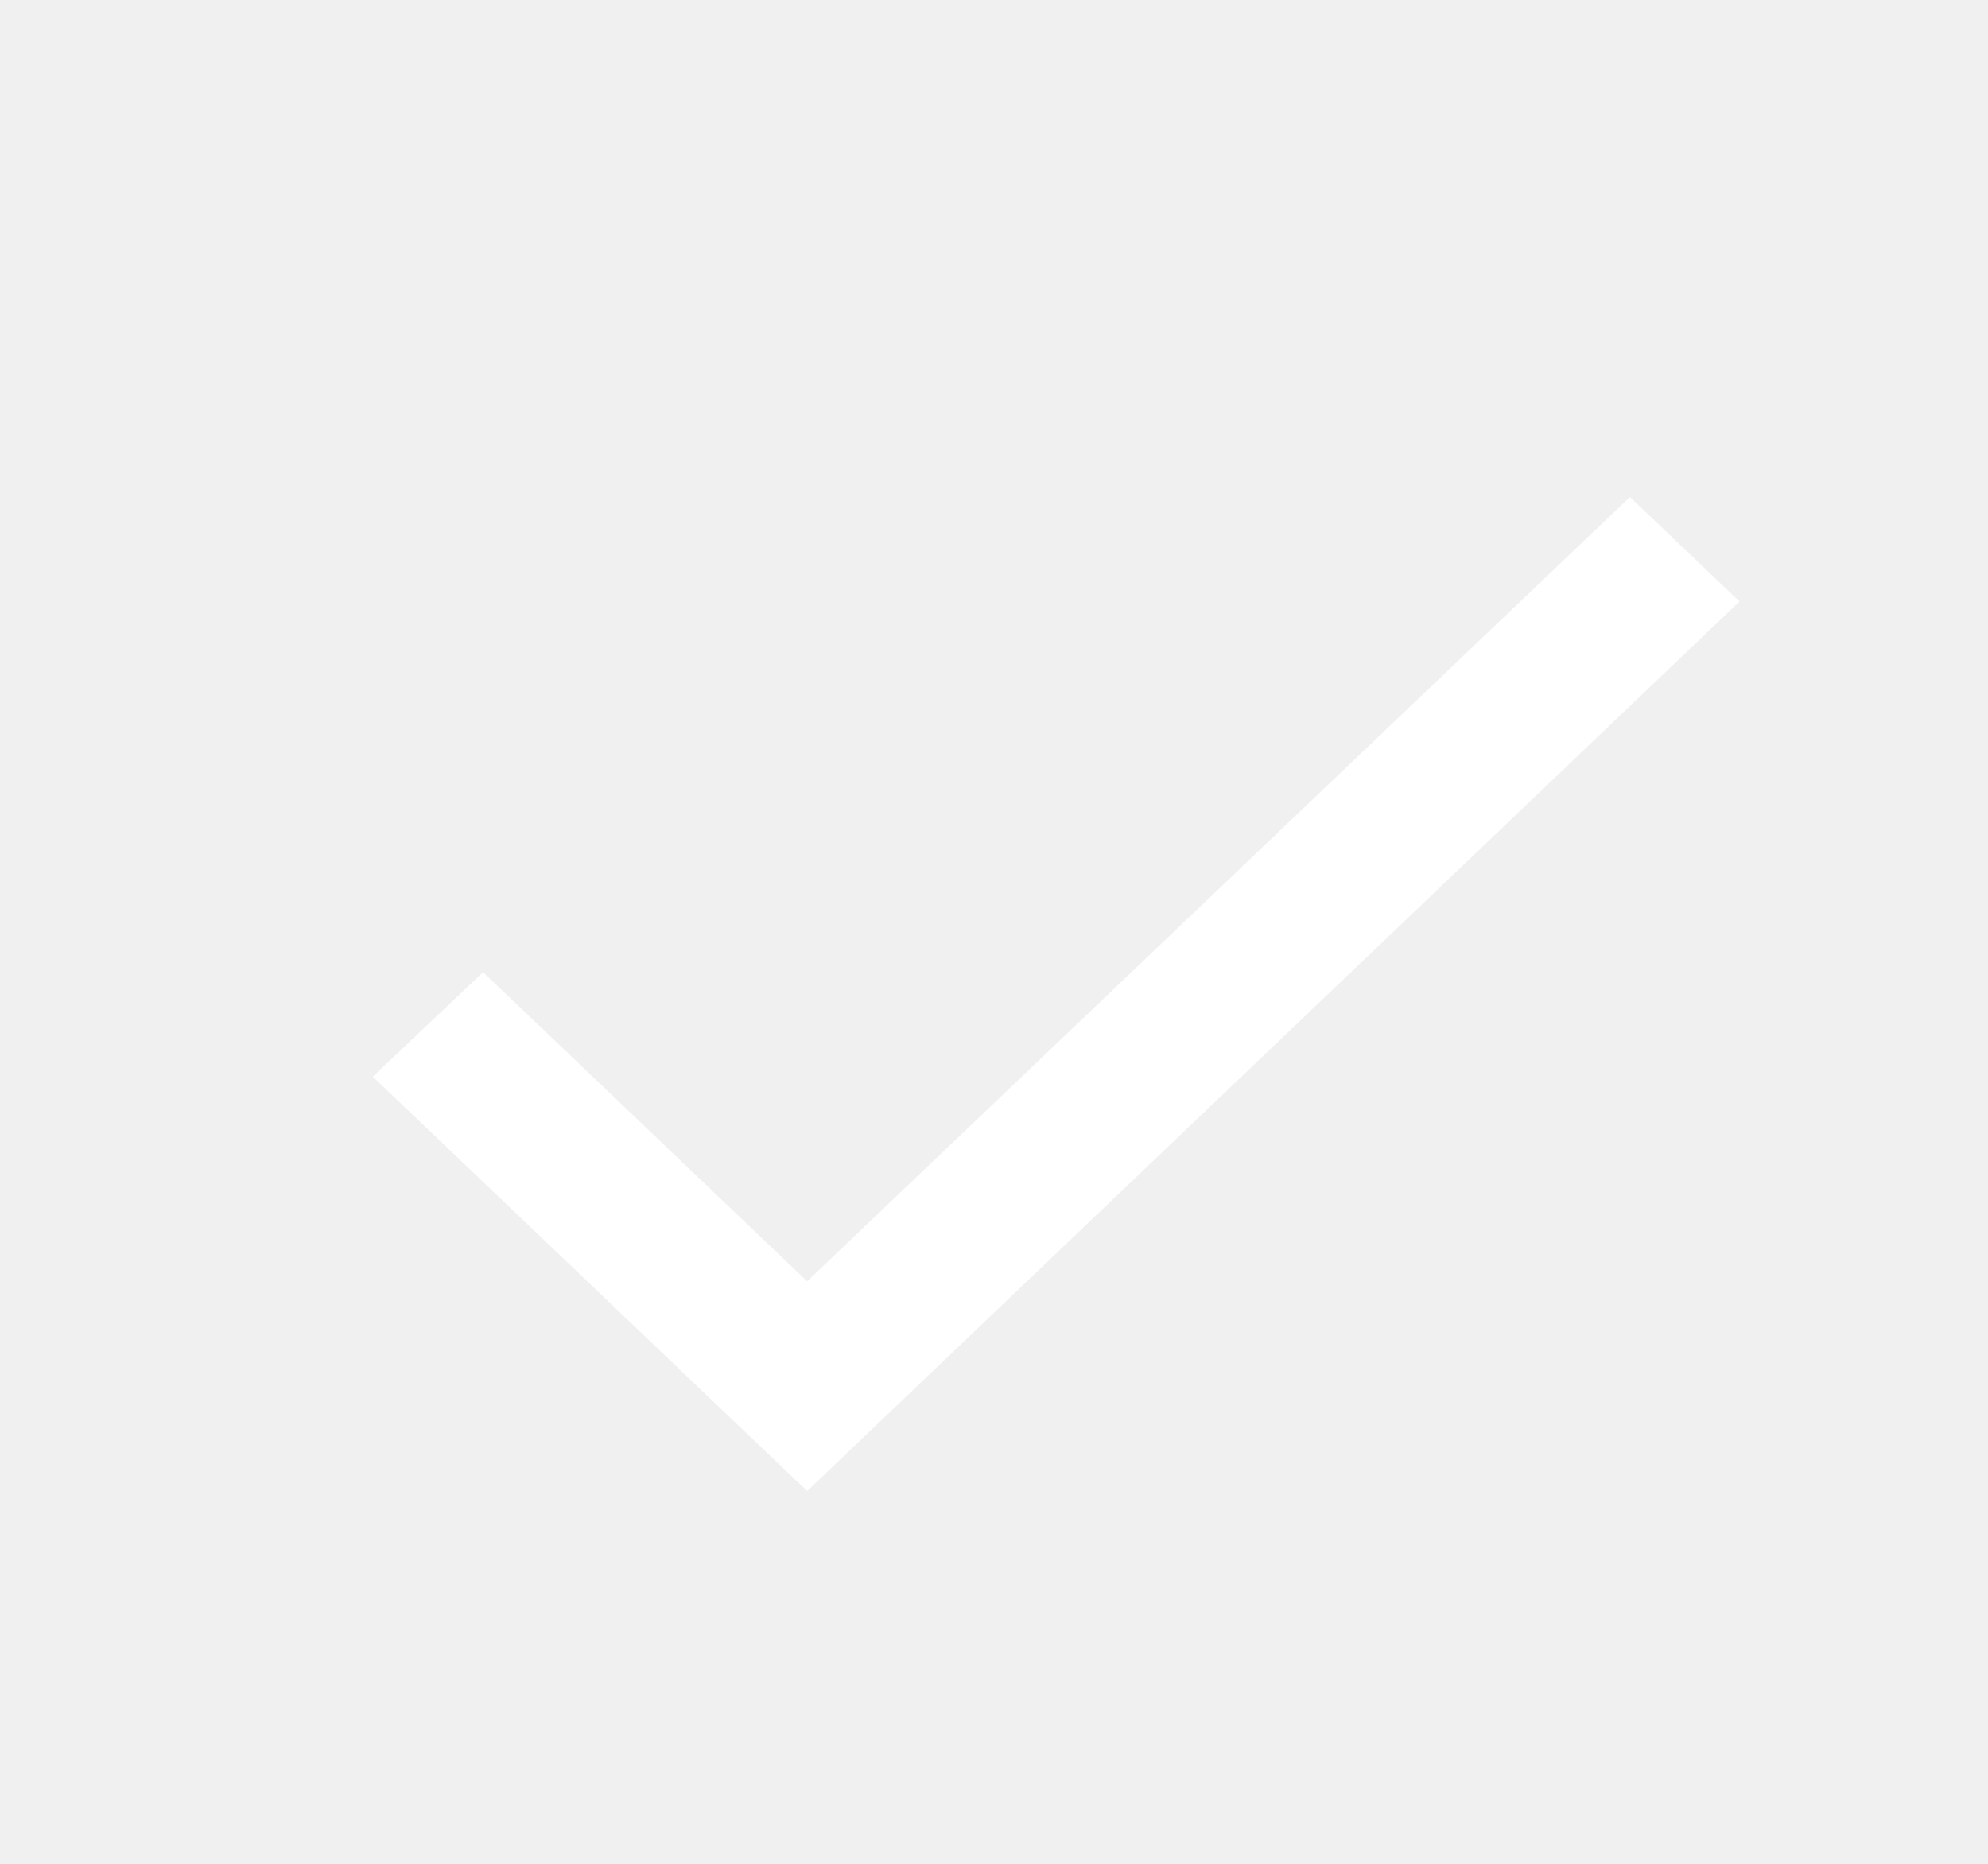
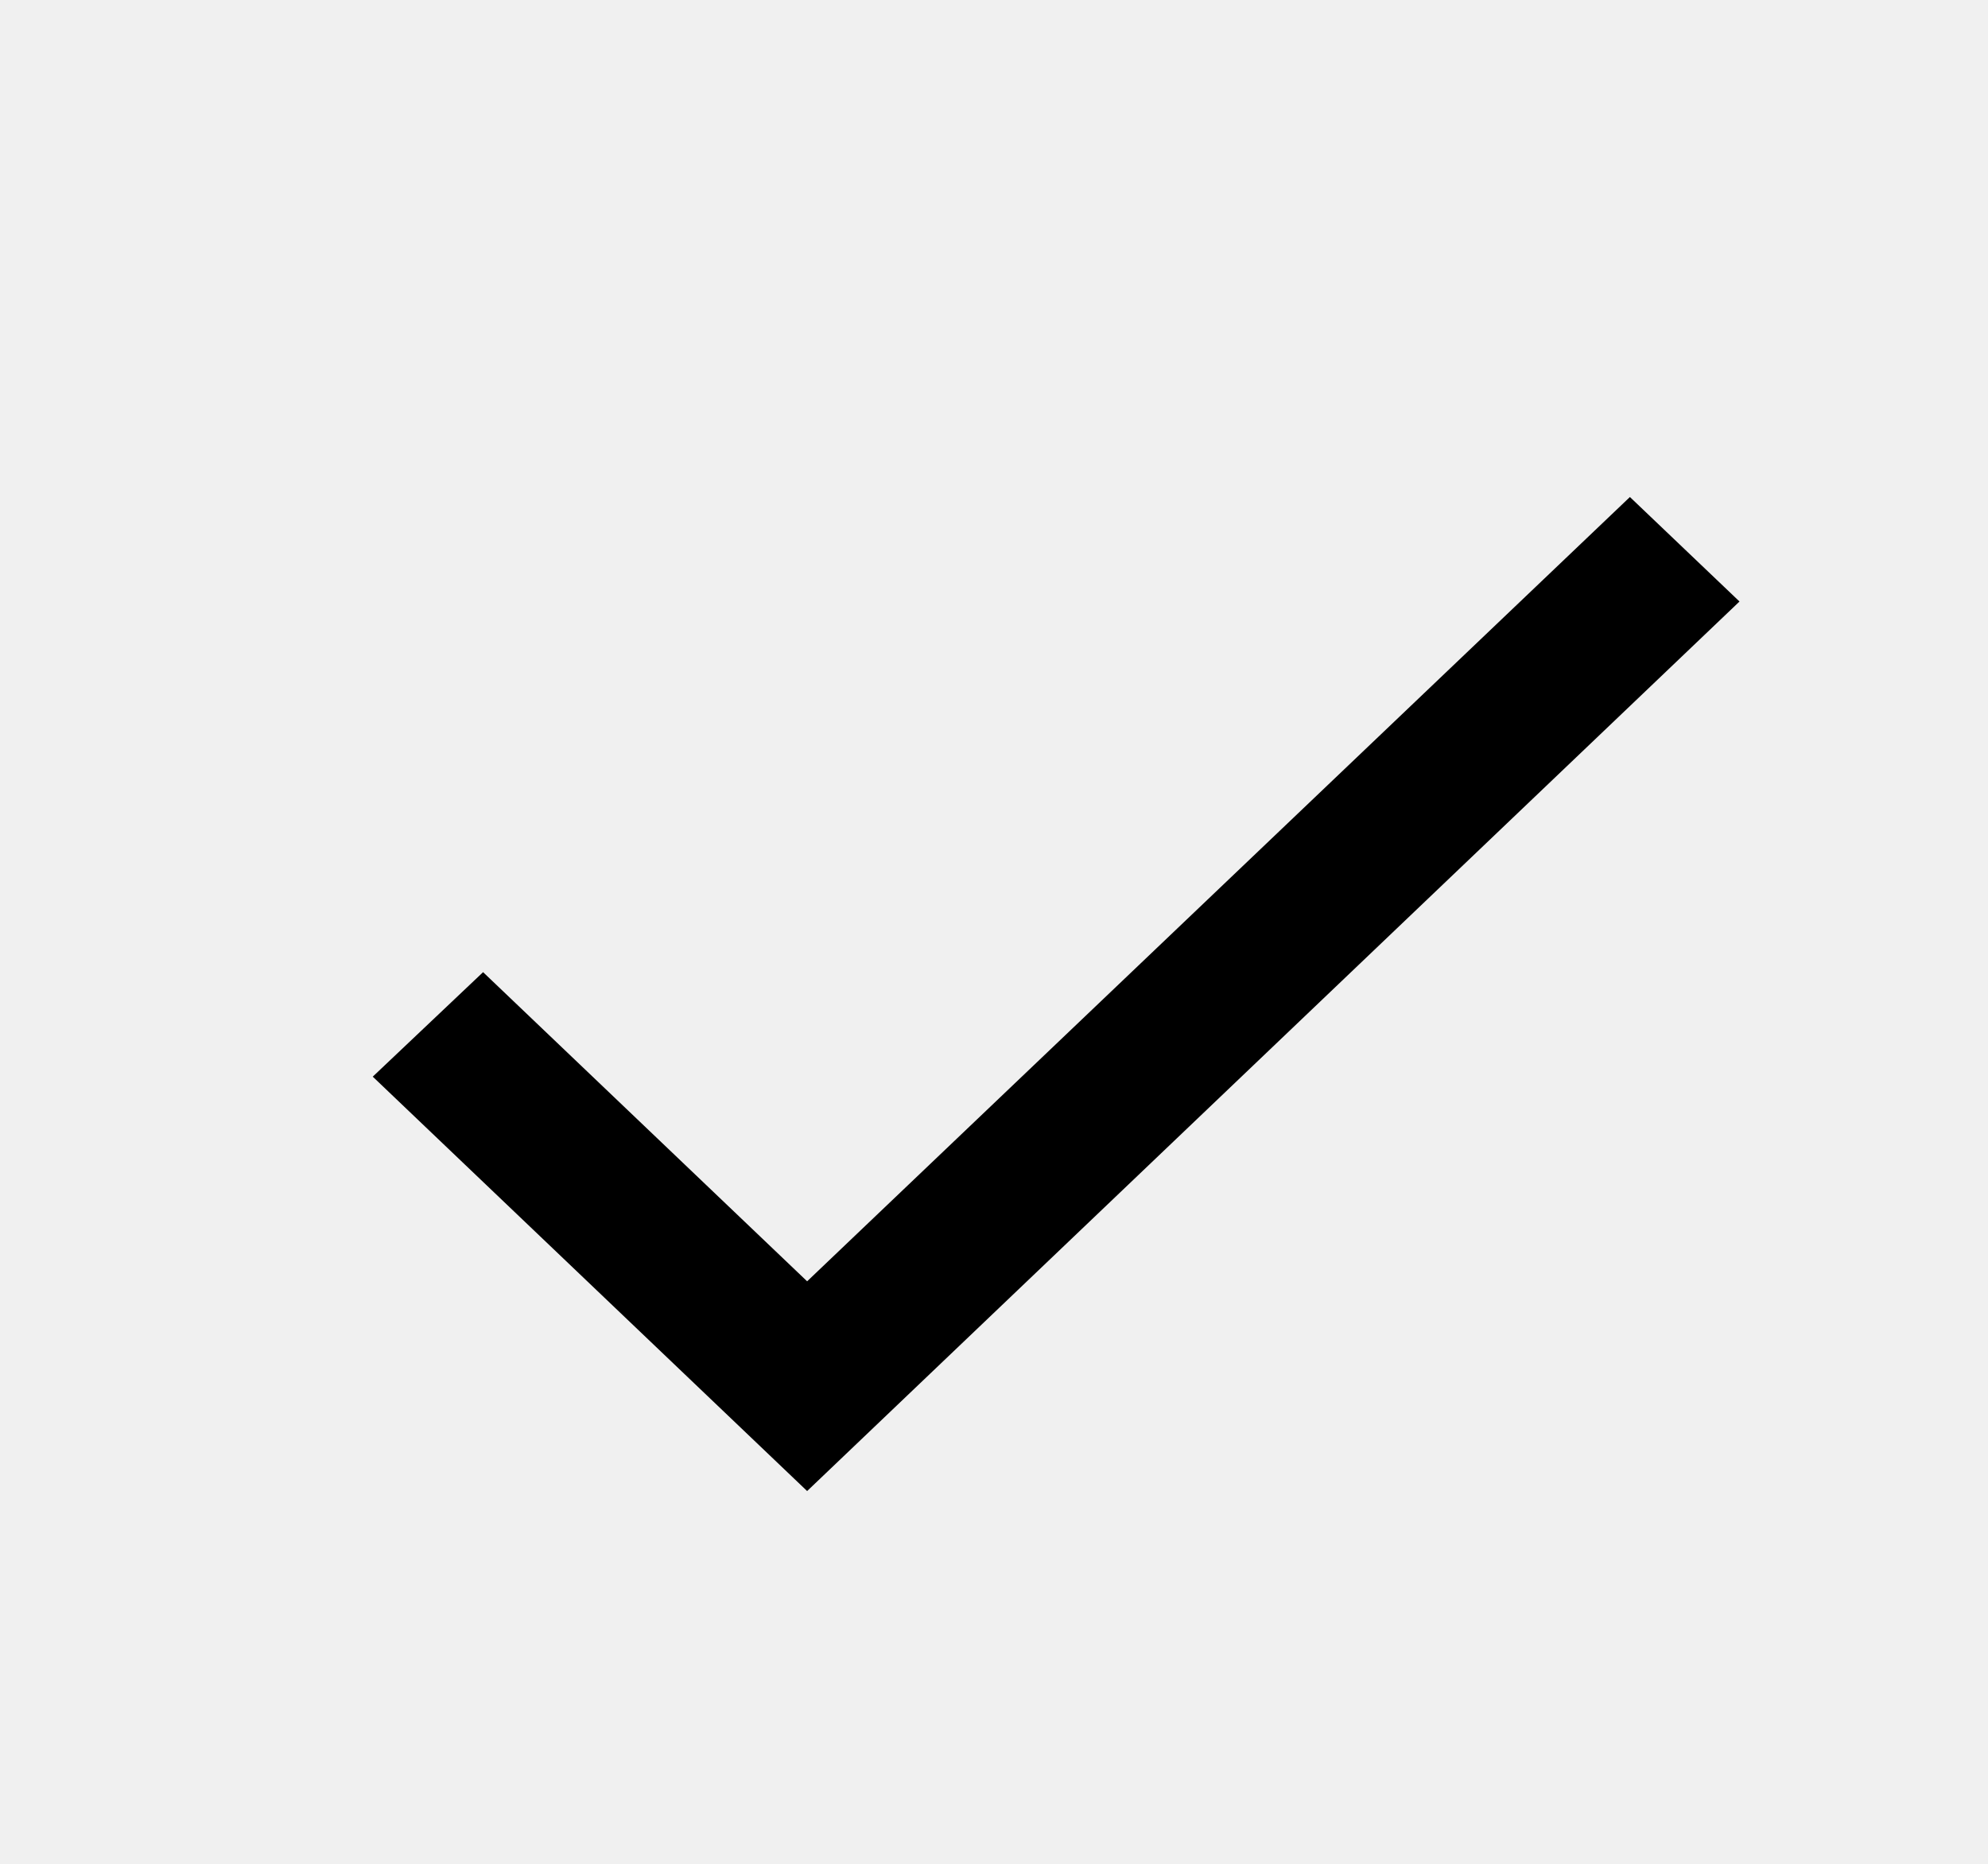
<svg xmlns="http://www.w3.org/2000/svg" width="16" height="15" viewBox="0 0 16 15" fill="none">
-   <path d="M6.496 10.312L3.888 7.824L3 8.665L6.496 12L14 4.841L13.118 4L6.496 10.312Z" fill="white" />
+   <path d="M6.496 10.312L3.888 7.824L3 8.665L6.496 12L14 4.841L13.118 4L6.496 10.312Z" fill="black" />
</svg>
